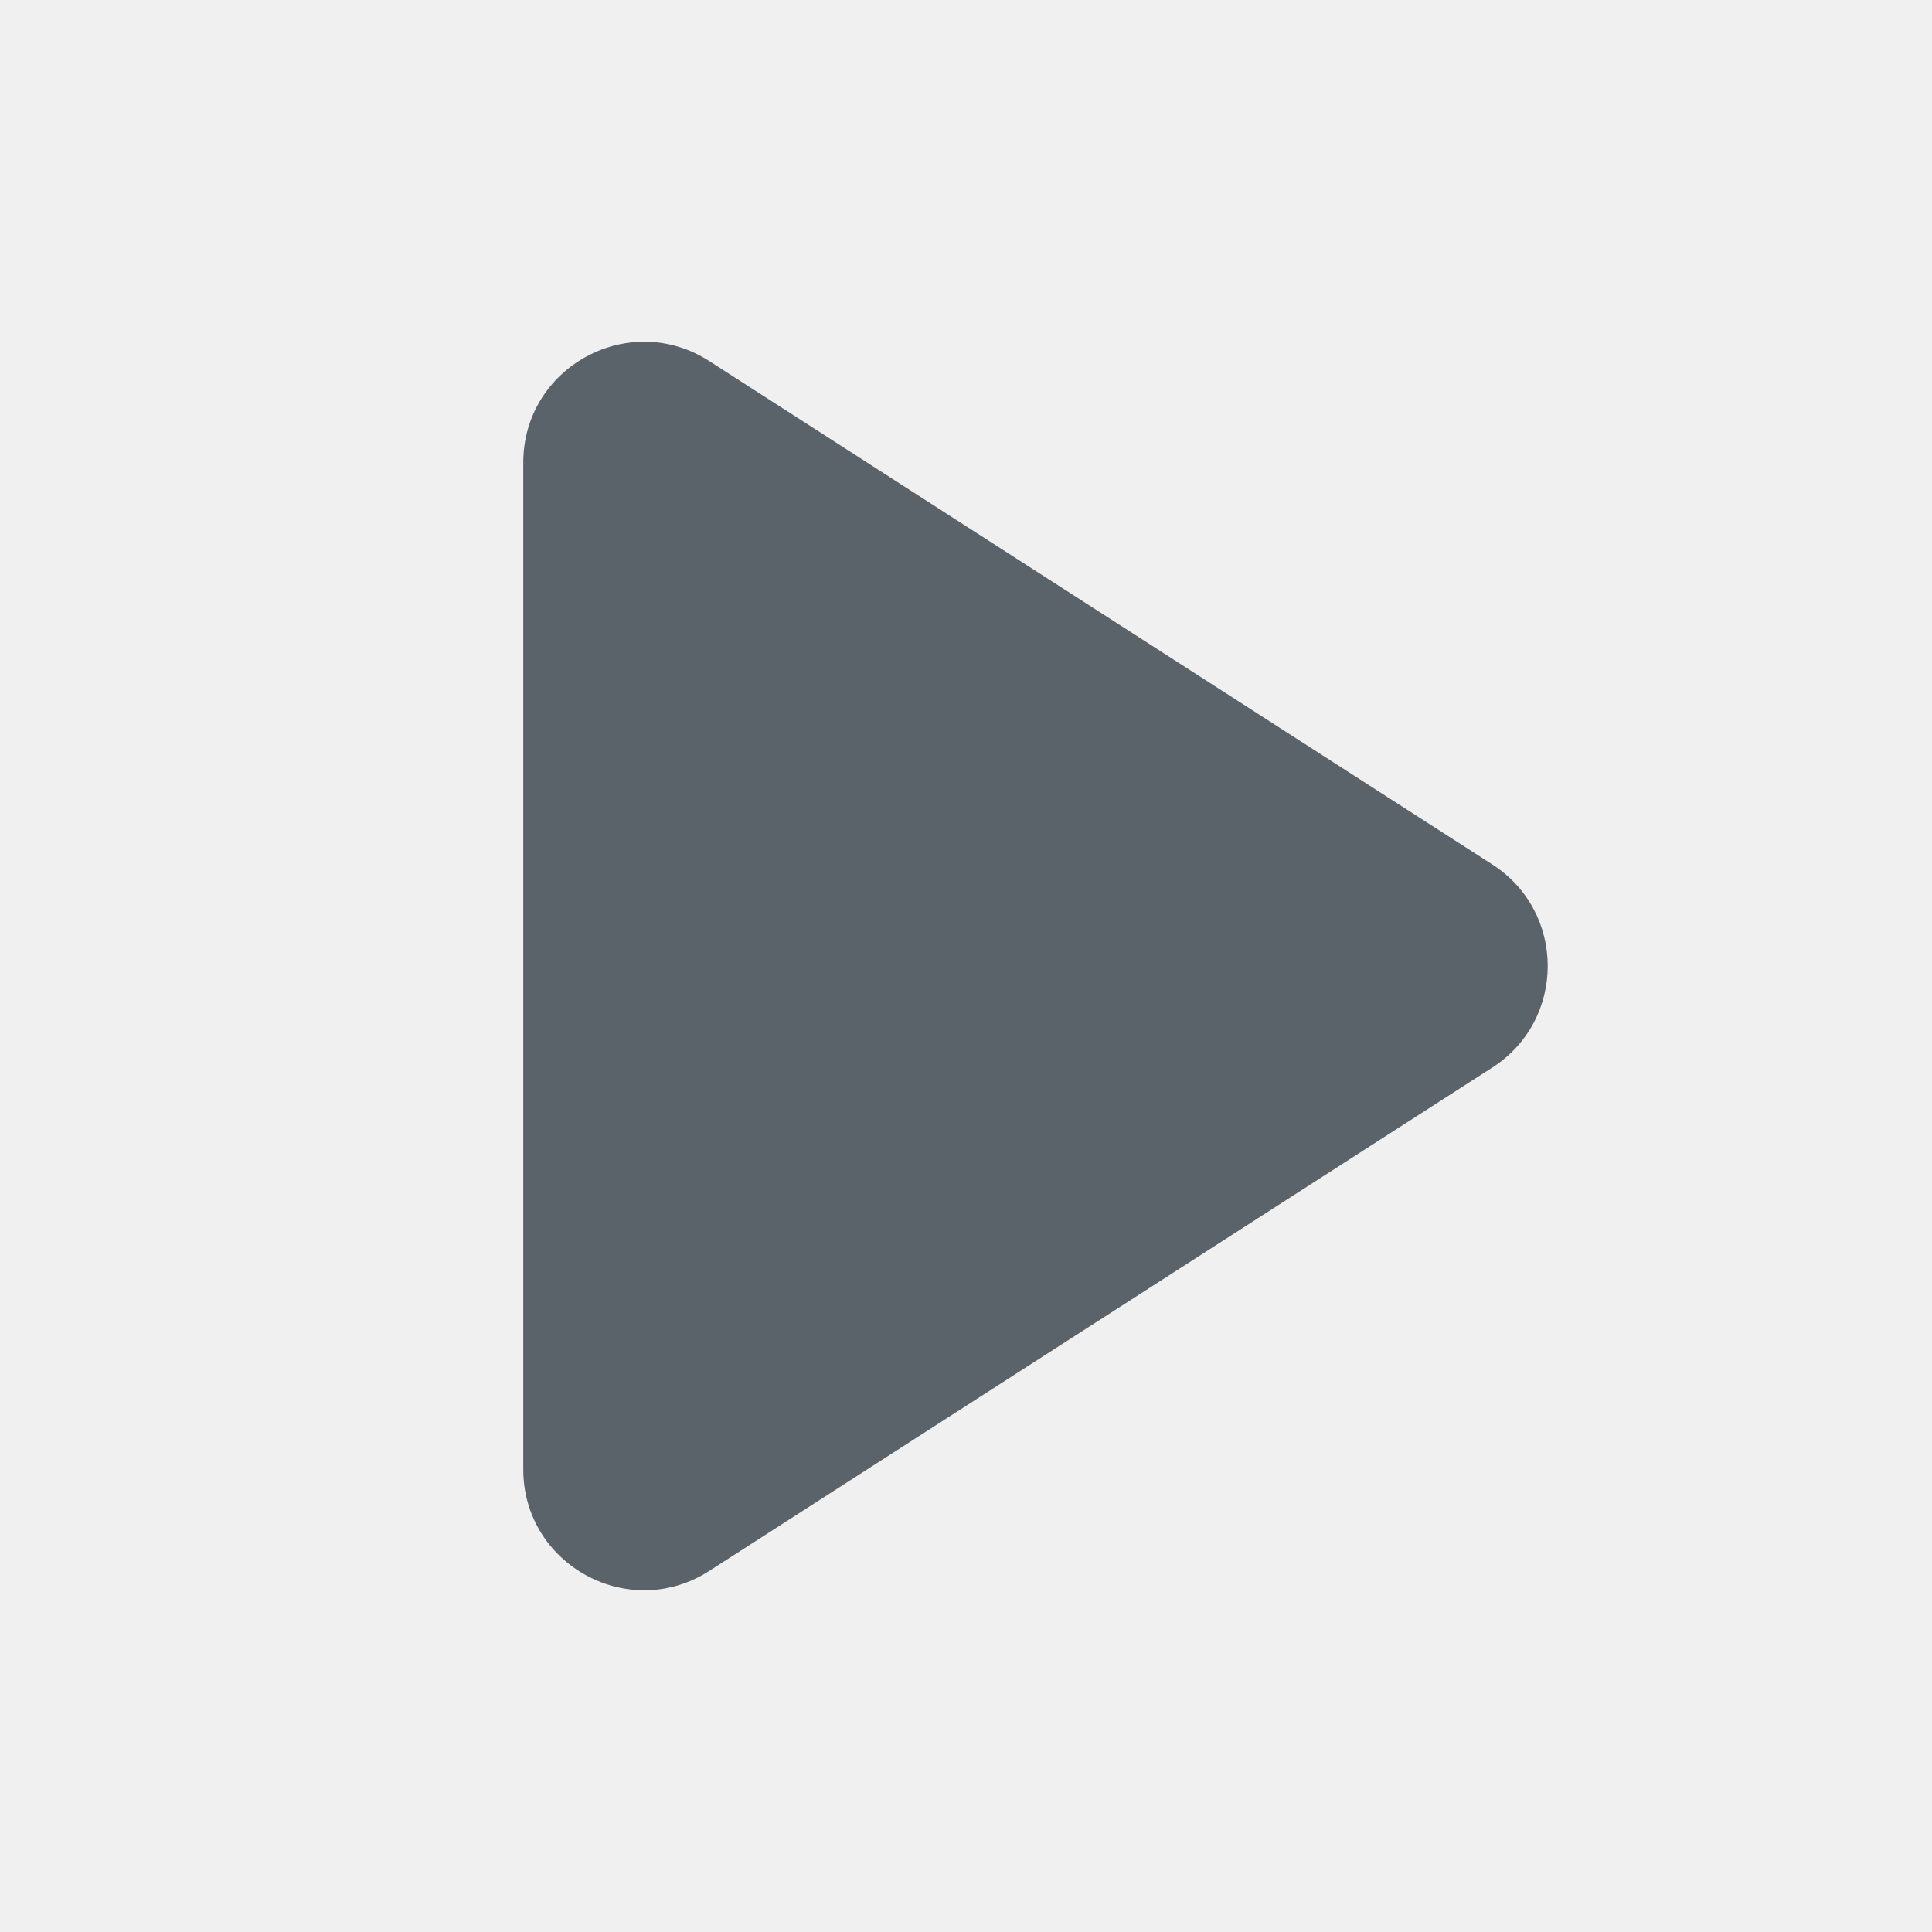
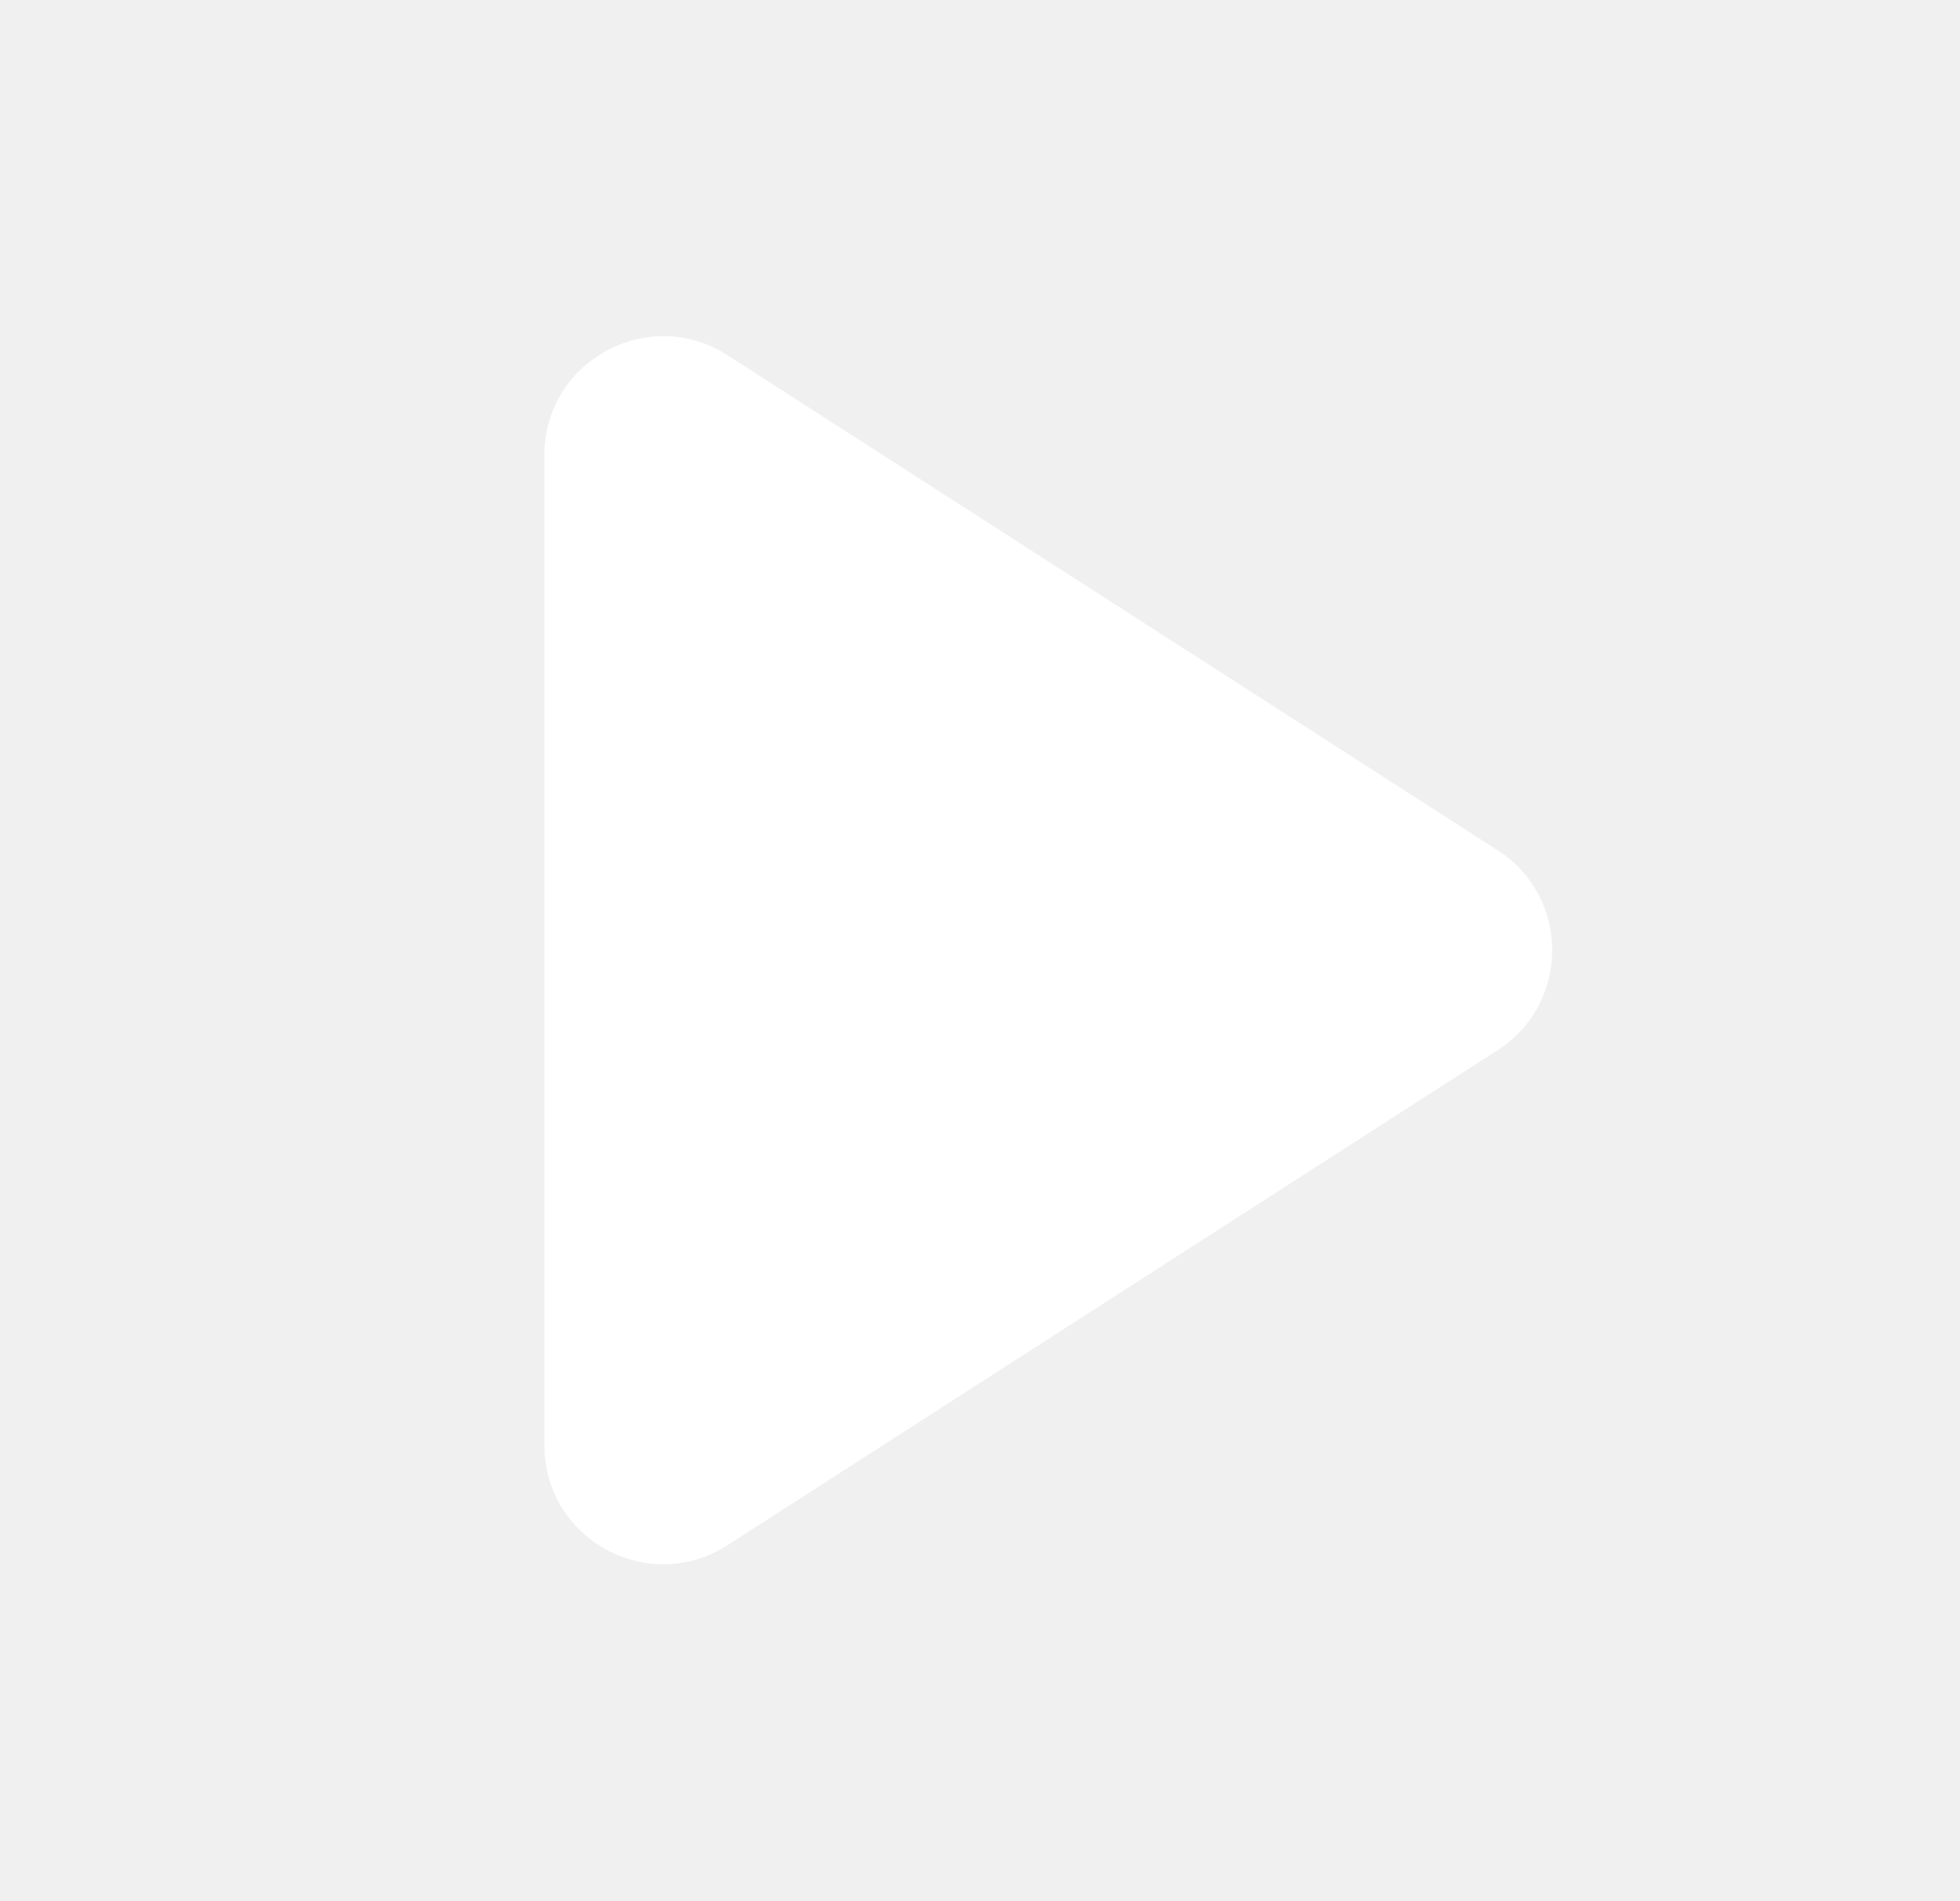
- <svg xmlns="http://www.w3.org/2000/svg" width="32" height="32" viewBox="0 0 32 32" fill="none">
-   <path d="M8.667 7.663C8.667 6.081 10.418 5.125 11.748 5.981L24.717 14.318C25.941 15.105 25.941 16.895 24.717 17.682L11.748 26.019C10.418 26.875 8.667 25.919 8.667 24.337V7.663Z" fill="#5A626A" />
+ <svg xmlns="http://www.w3.org/2000/svg" width="33" height="32" viewBox="0 0 33 32" fill="none">
+   <path d="M9.166 7.663C9.166 6.081 10.916 5.125 12.248 5.981L25.216 14.318C26.44 15.105 26.44 16.895 25.216 17.682L12.248 26.019C10.916 26.875 9.166 25.919 9.166 24.337V7.663Z" fill="white" />
</svg>
